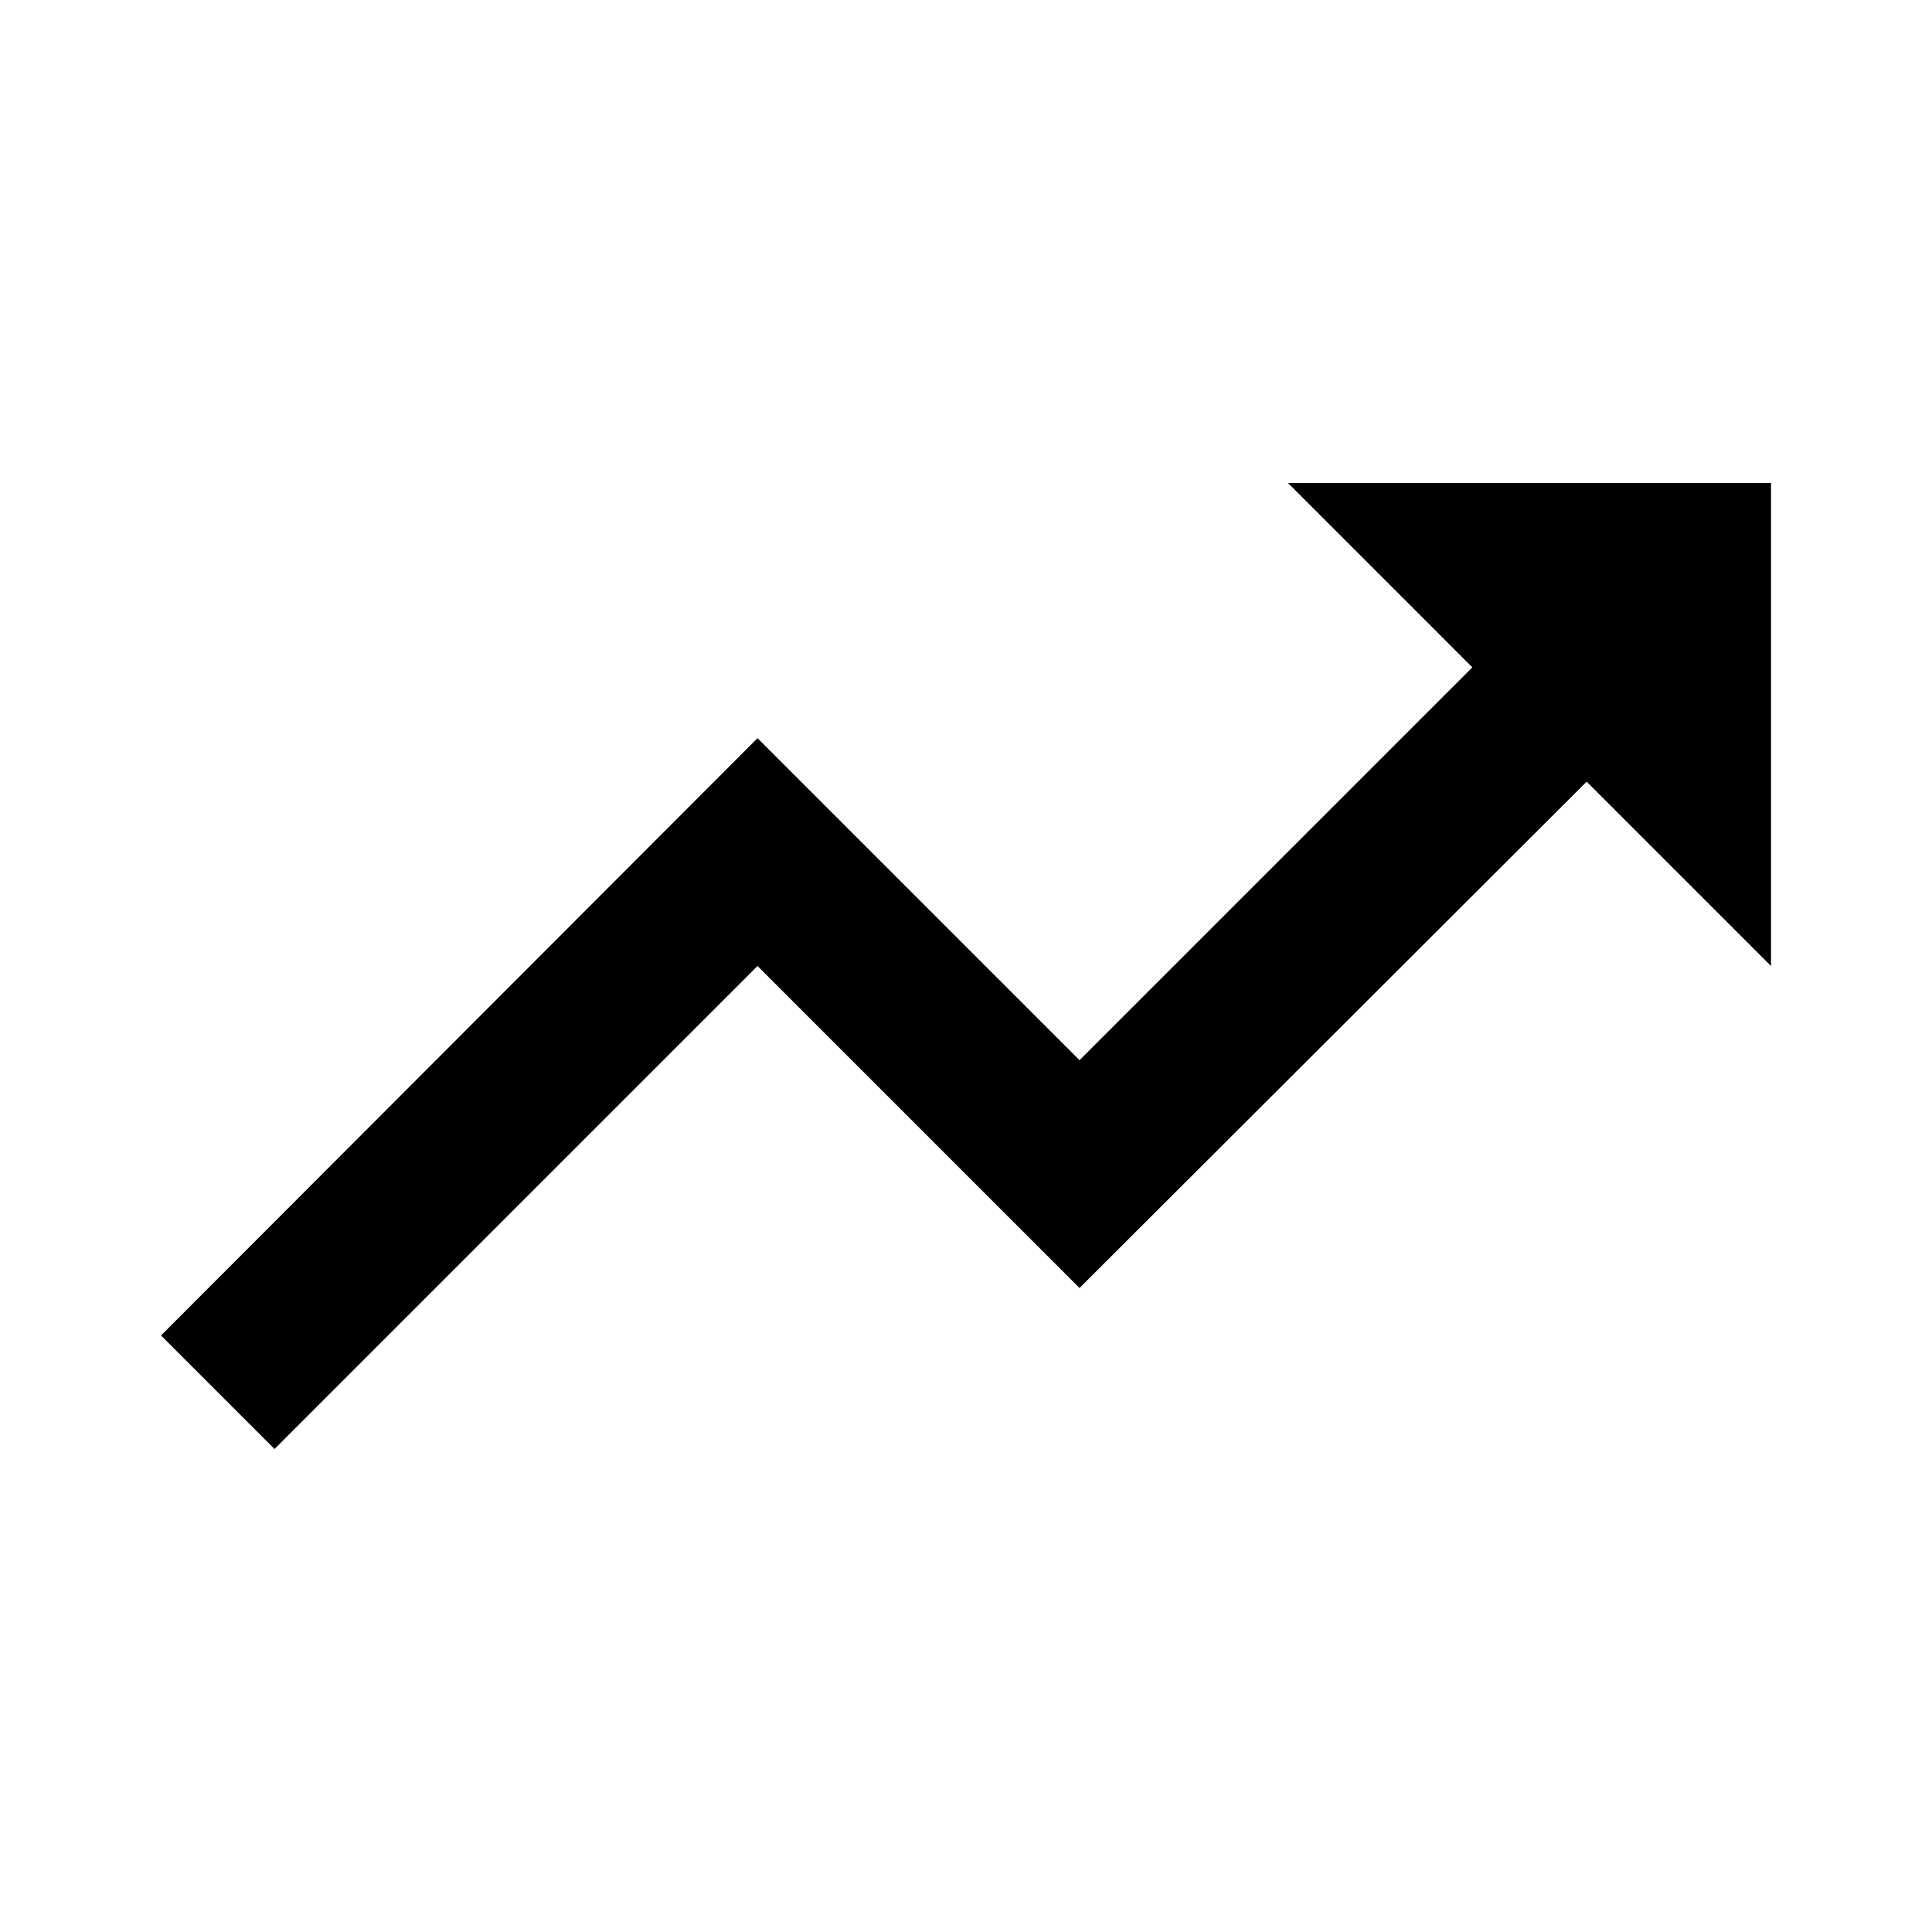
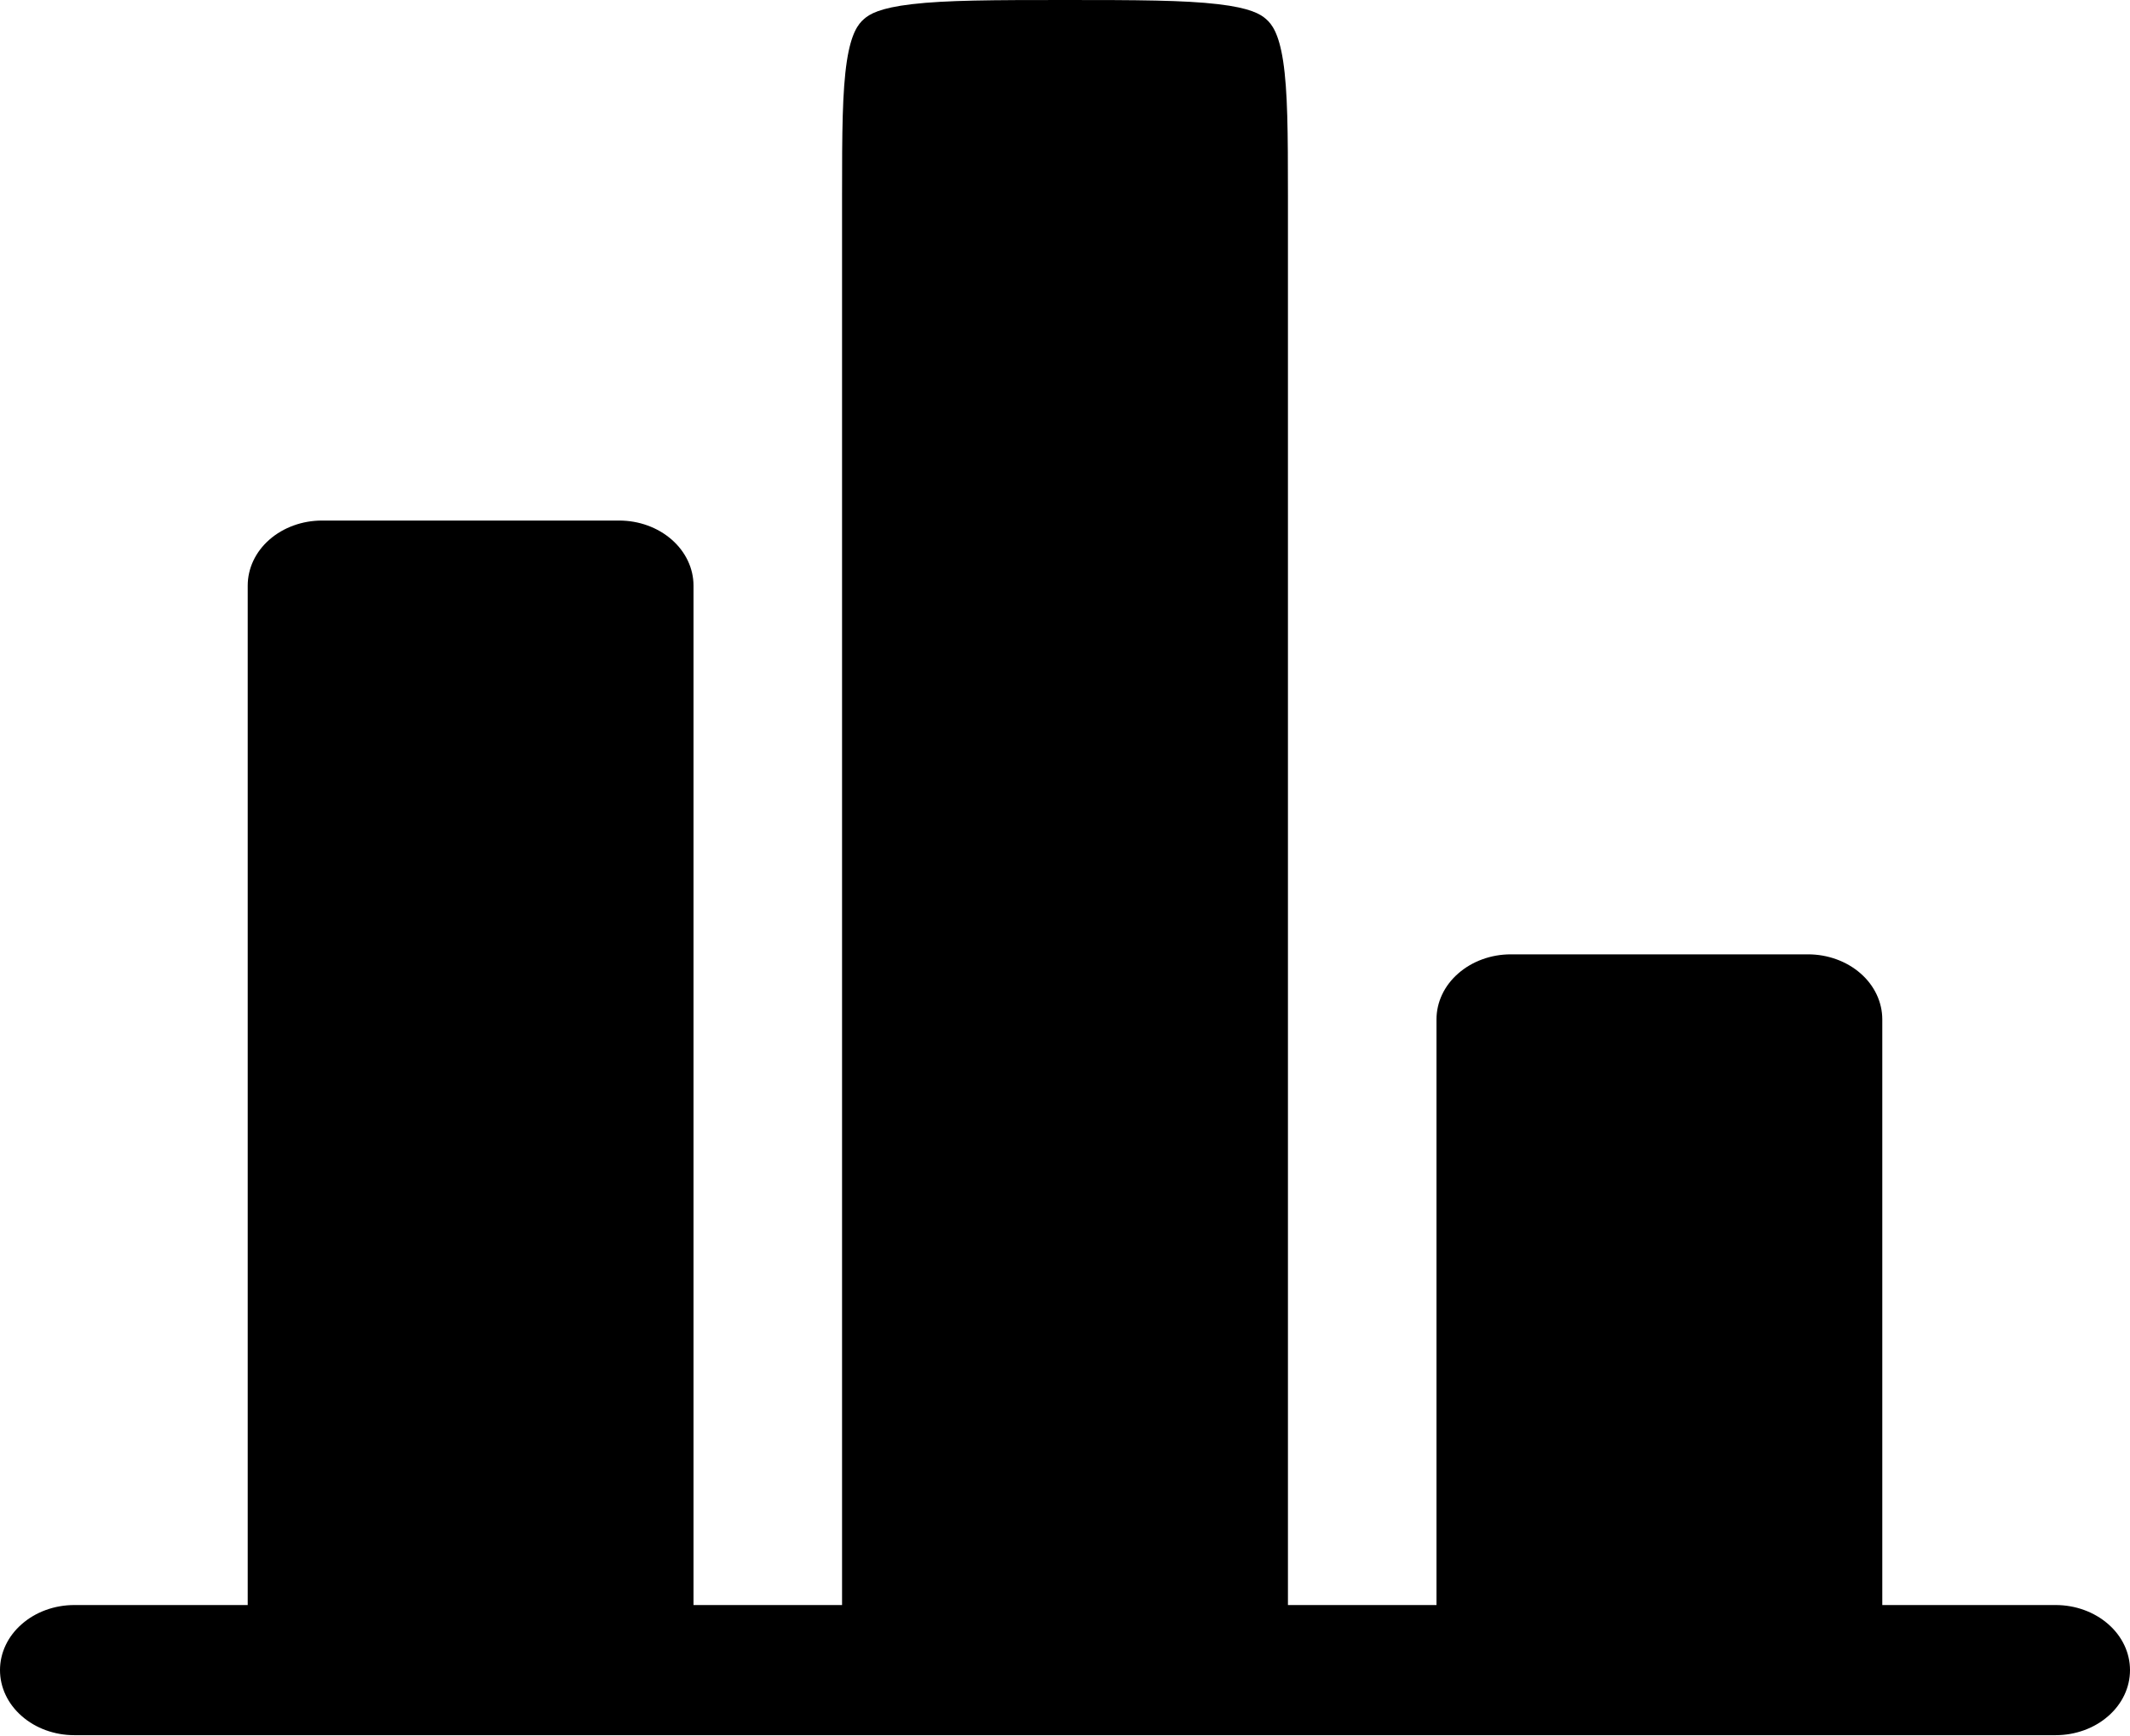
- <svg xmlns="http://www.w3.org/2000/svg" width="24" height="24" viewBox="0 0 24 24" fill="none">
-   <path d="M16 6L18.29 8.29L13.41 13.17L9.41 9.17L2 16.59L3.41 18L9.41 12L13.41 16L19.71 9.71L22 12V6H16Z" fill="currentColor" />
+ <svg xmlns="http://www.w3.org/2000/svg" width="27" height="22" viewBox="0 0 27 22" fill="none">
+   <path d="M23.86 12.925C23.86 12.706 23.761 12.496 23.585 12.342C23.408 12.187 23.168 12.1 22.919 12.1H19.151C18.901 12.1 18.662 12.187 18.485 12.342C18.308 12.496 18.209 12.706 18.209 12.925V20.35H16.326V2.475C16.326 1.674 16.323 1.155 16.265 0.774C16.21 0.417 16.121 0.305 16.049 0.242C15.978 0.179 15.85 0.101 15.441 0.053C15.006 0.002 14.414 0 13.5 0C12.586 0 11.993 0.002 11.559 0.053C11.15 0.101 11.022 0.179 10.951 0.242C10.879 0.305 10.79 0.417 10.735 0.774C10.677 1.156 10.674 1.674 10.674 2.475V20.35H8.791V7.425C8.791 7.206 8.691 6.996 8.515 6.842C8.338 6.687 8.099 6.6 7.849 6.6H4.081C3.832 6.6 3.592 6.687 3.415 6.842C3.239 6.996 3.14 7.206 3.14 7.425V20.35H0.942C0.692 20.35 0.452 20.437 0.276 20.592C0.099 20.746 0 20.956 0 21.175C0 21.394 0.099 21.604 0.276 21.758C0.452 21.913 0.692 22 0.942 22H26.058C26.308 22 26.547 21.913 26.724 21.758C26.901 21.604 27 21.394 27 21.175C27 20.956 26.901 20.746 26.724 20.592C26.547 20.437 26.308 20.35 26.058 20.35H23.86V12.925Z" fill="currentColor" />
</svg>
